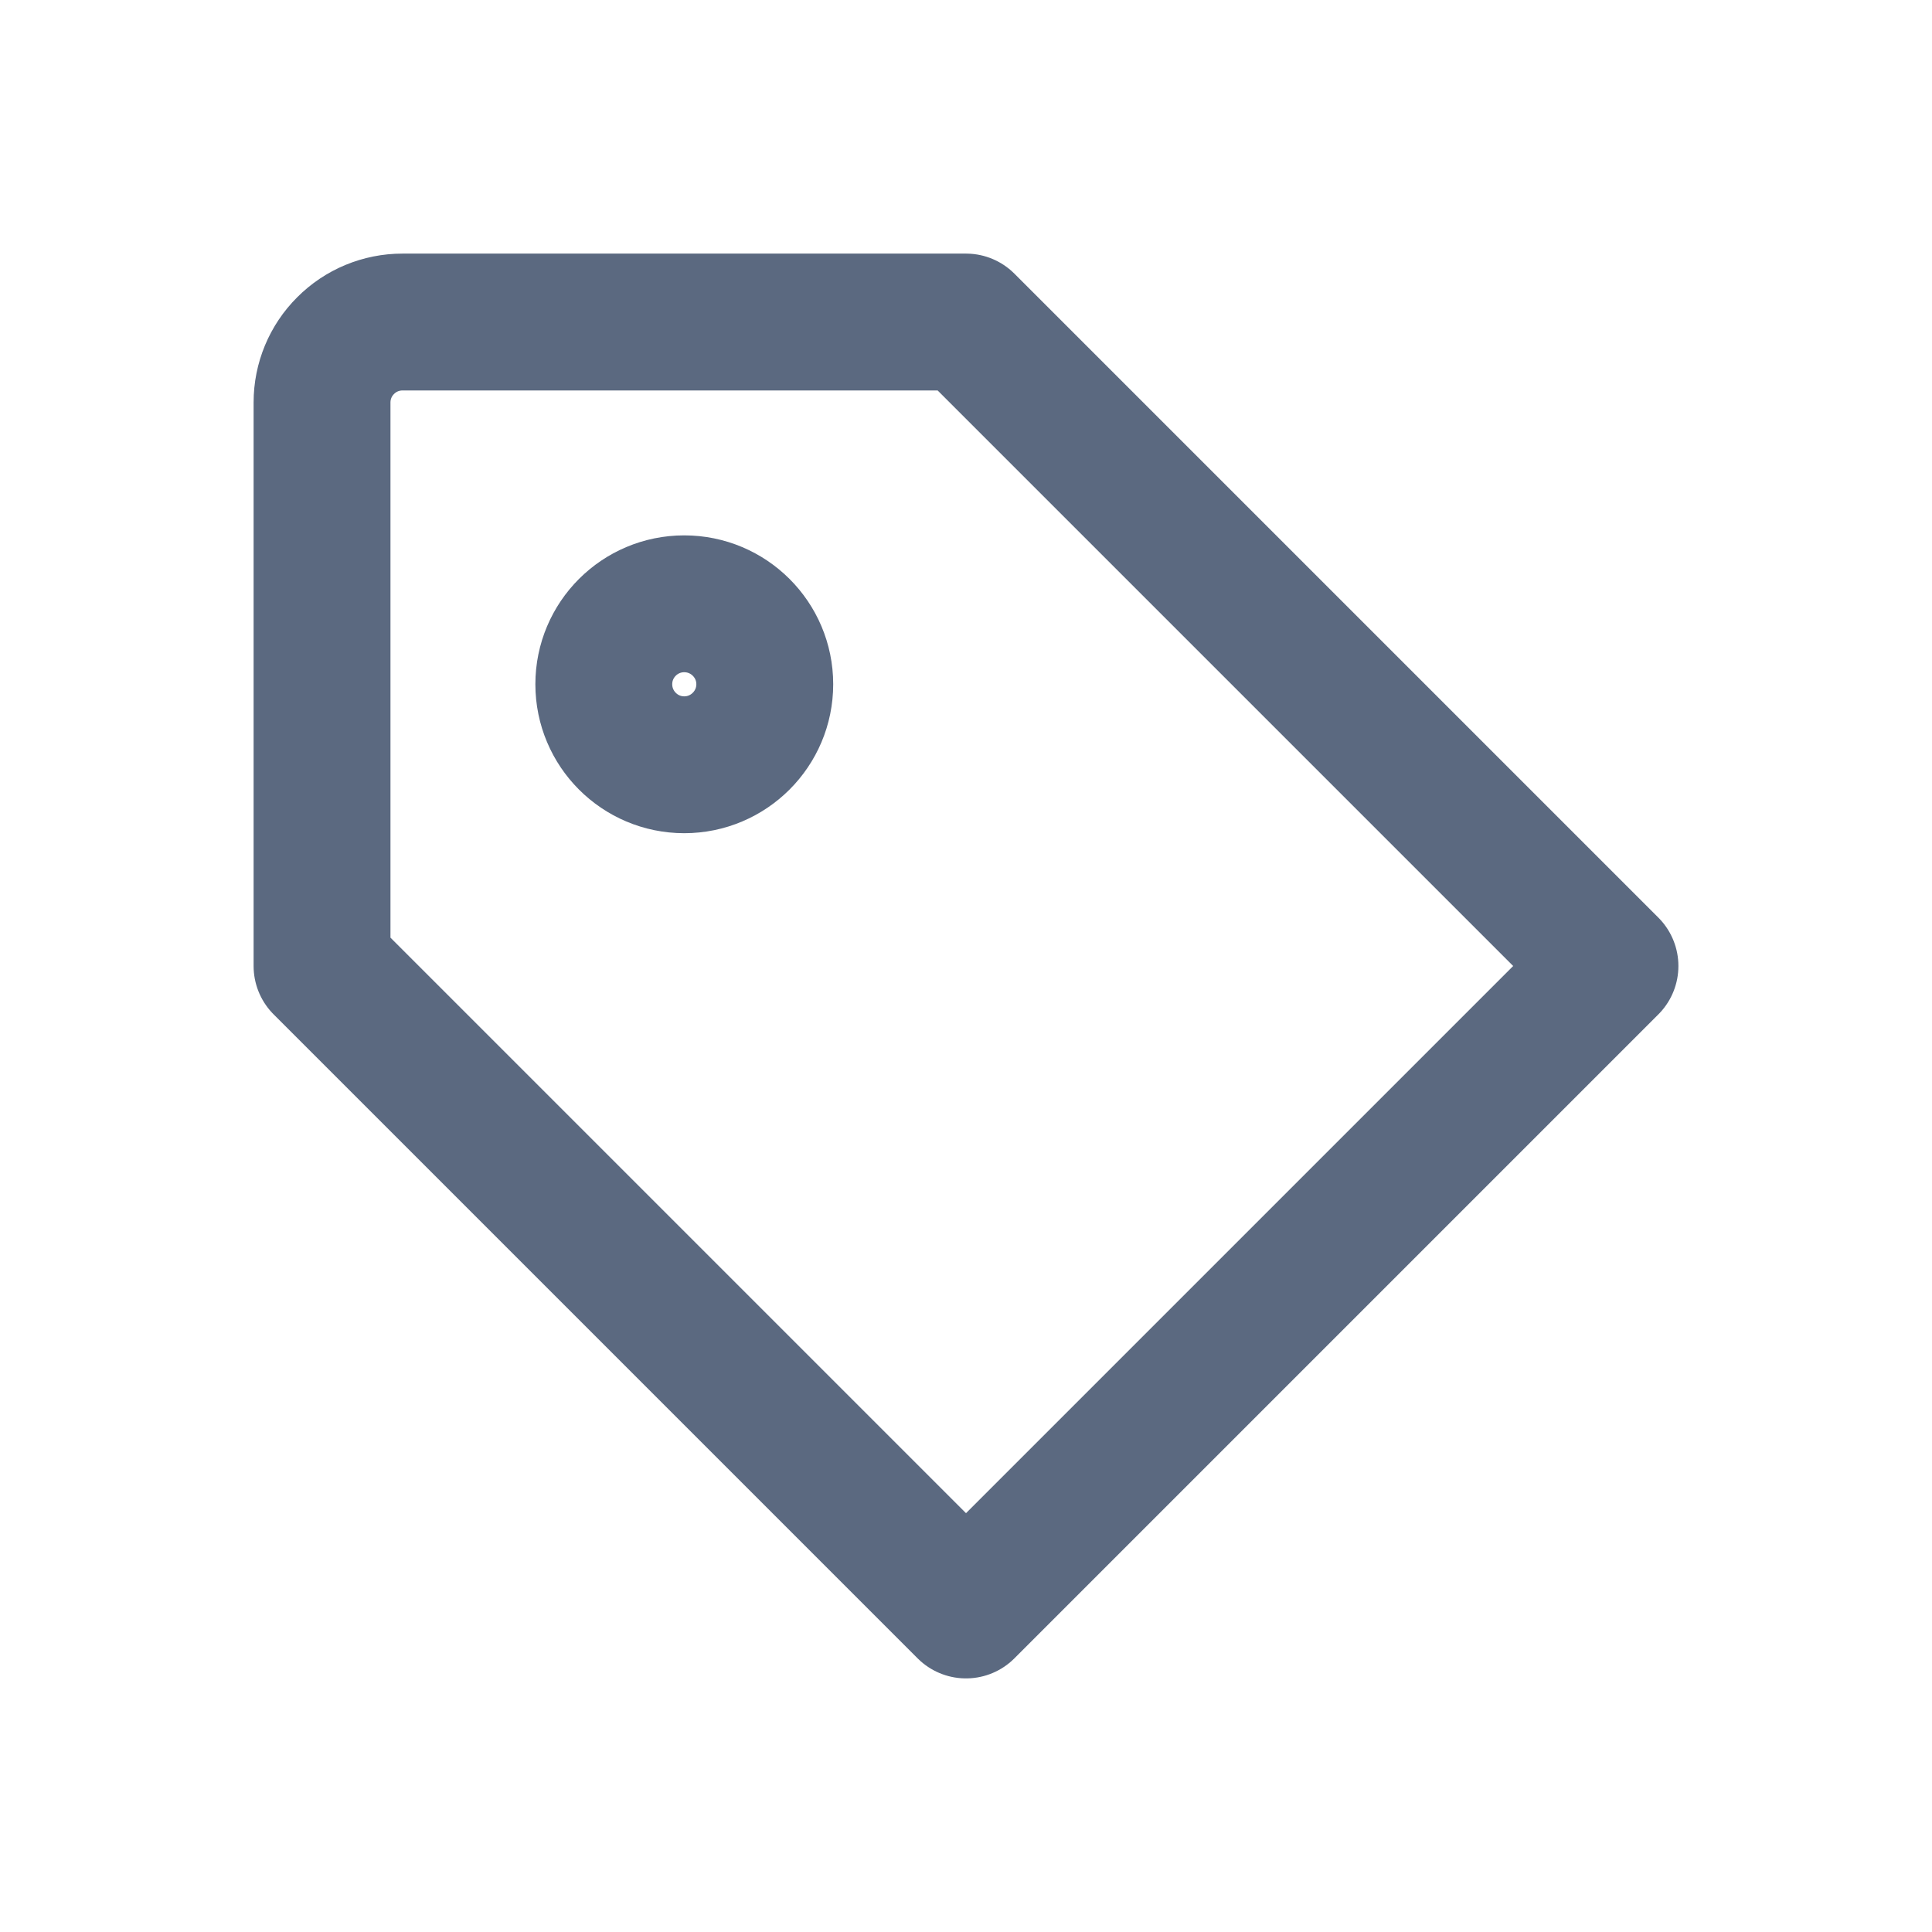
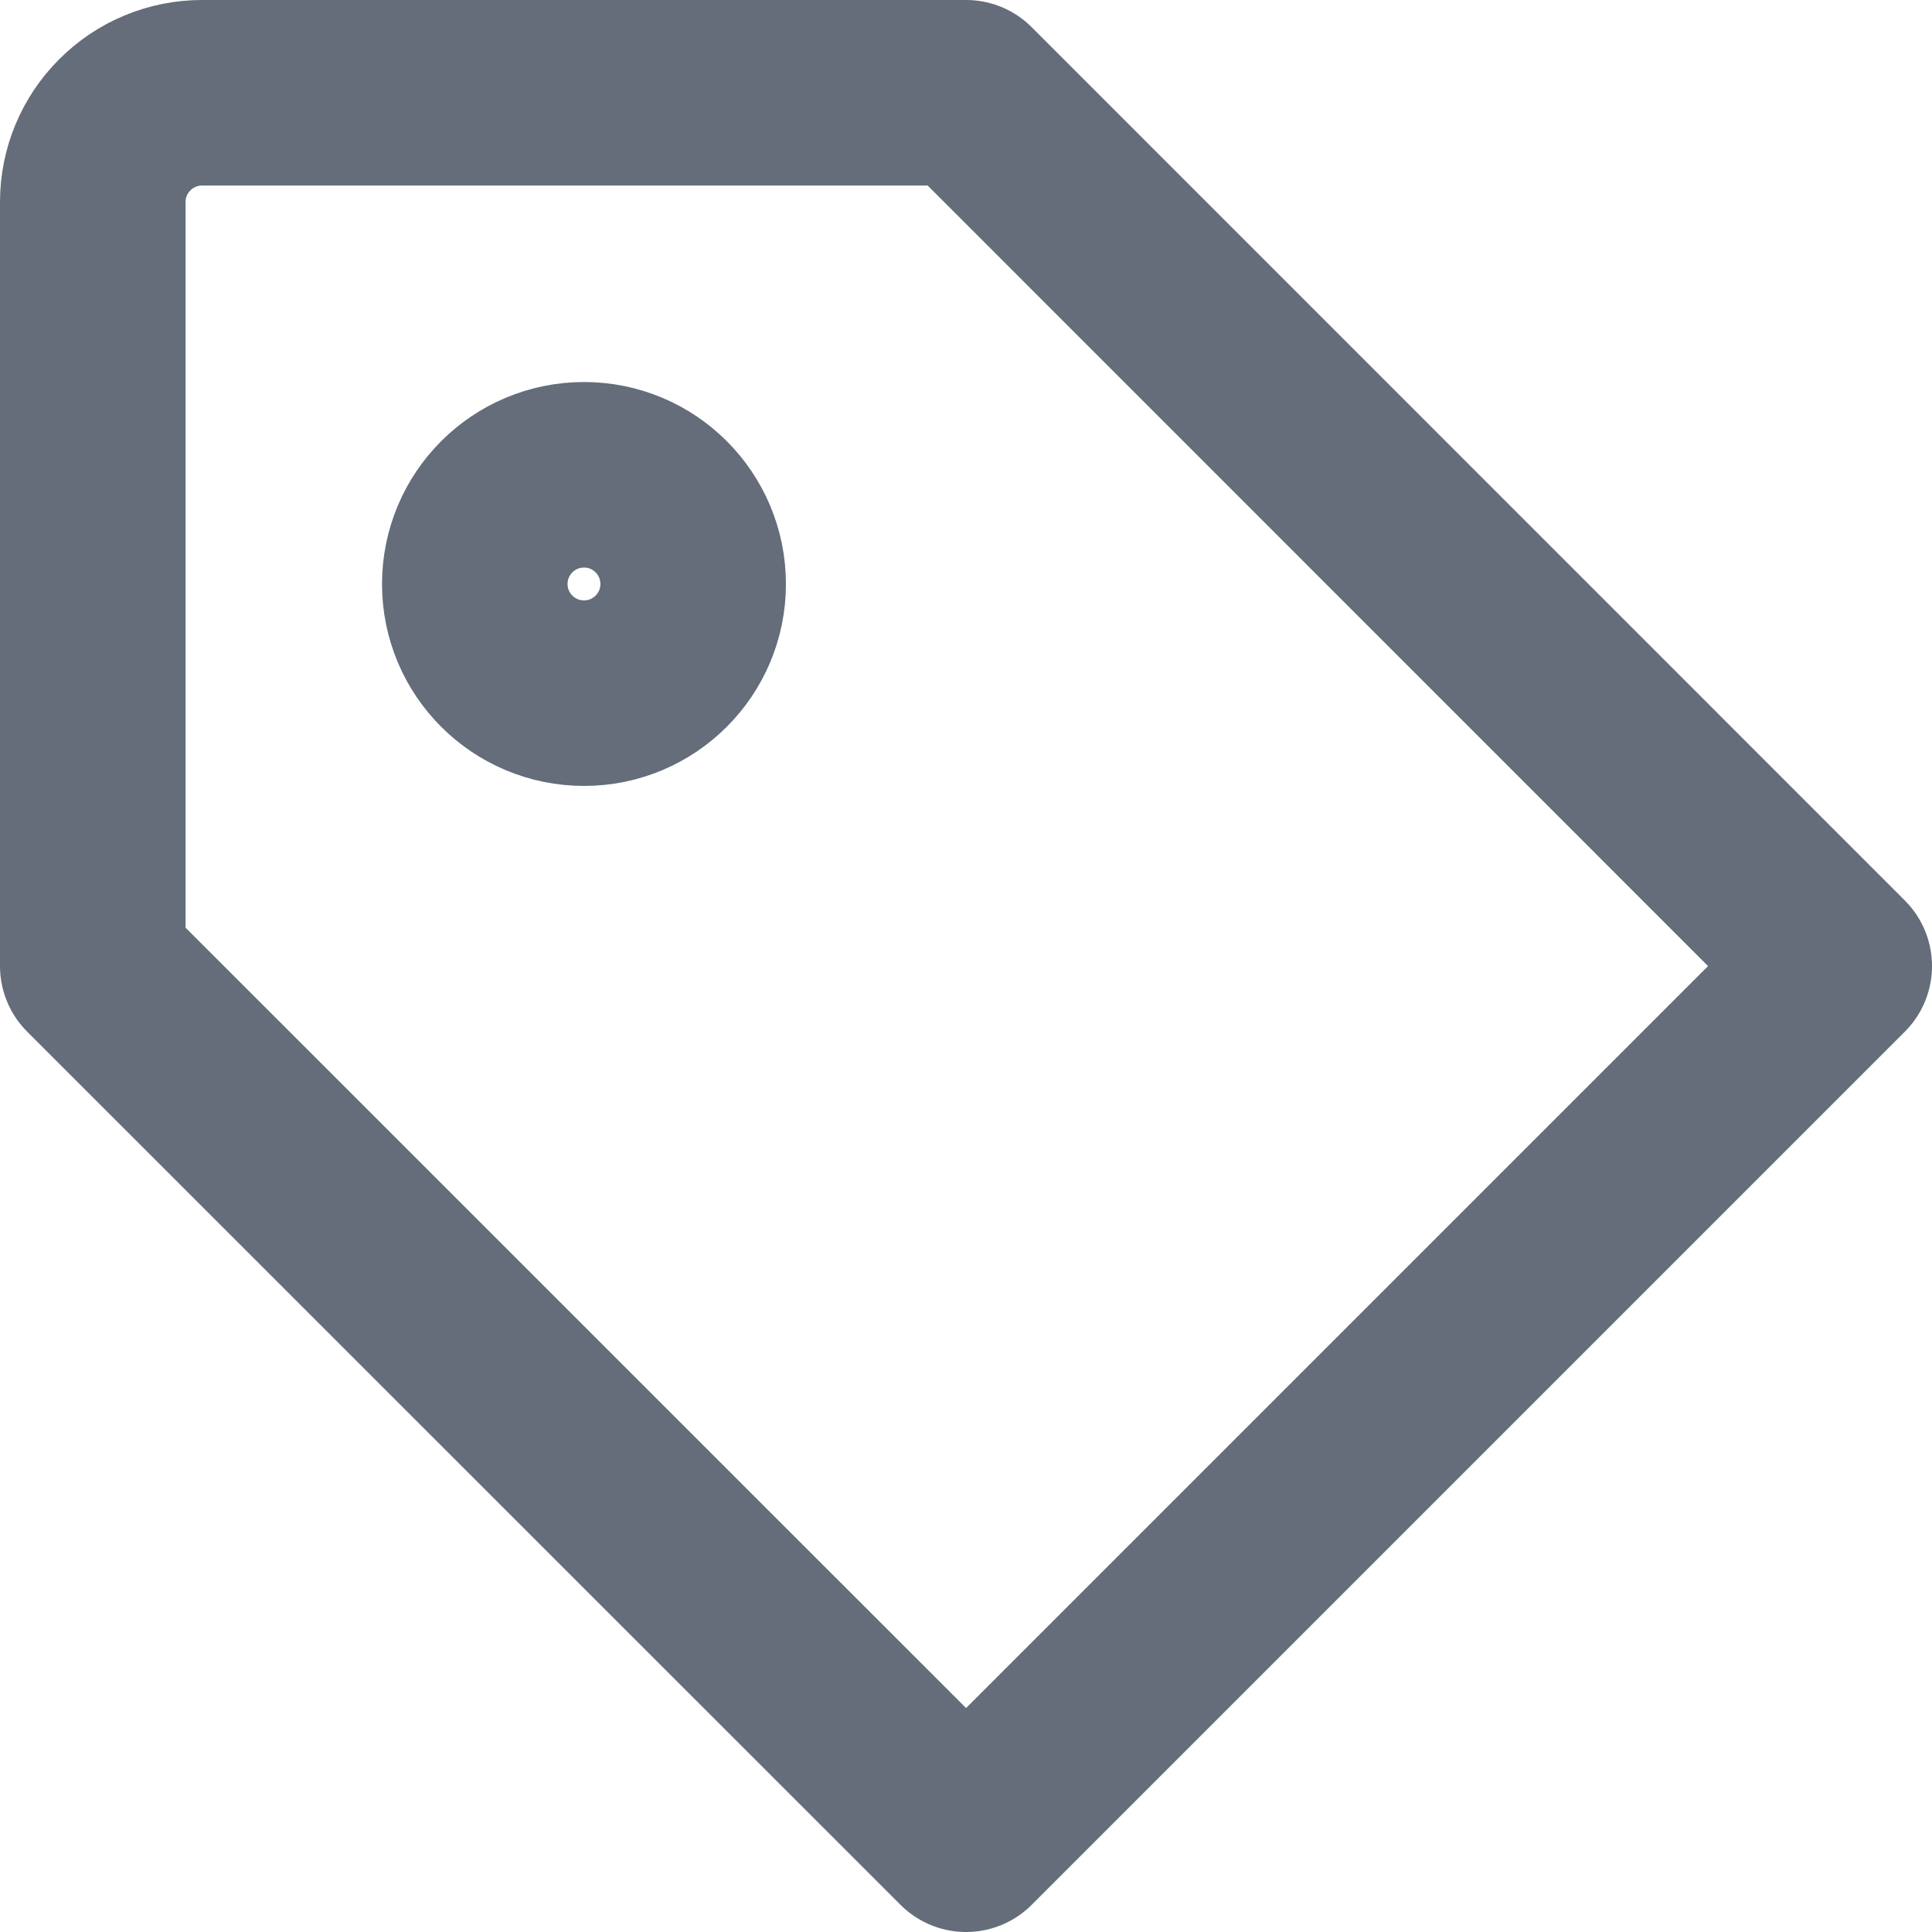
- <svg xmlns="http://www.w3.org/2000/svg" preserveAspectRatio="none" overflow="visible" style="display: block;" width="19" height="19" viewBox="0 0 19 19" fill="none">
+ <svg xmlns="http://www.w3.org/2000/svg" preserveAspectRatio="none" overflow="visible" style="display: block;" width="12.537" height="12.537" viewBox="0 0 12.537 12.537" fill="none">
  <g id="topics">
-     <path id="Vector" d="M3.167 3.958C3.167 3.748 3.25 3.547 3.399 3.399C3.547 3.25 3.748 3.167 3.958 3.167H9.5L15.833 9.5L9.5 15.833L3.167 9.5V3.958Z" stroke-width="1.346" stroke-linecap="round" stroke-linejoin="round" stroke="#5B6980" />
-     <path id="Vector_2" d="M7.521 6.729C7.521 7.166 7.166 7.521 6.729 7.521C6.292 7.521 5.938 7.166 5.938 6.729C5.938 6.292 6.292 5.938 6.729 5.938C7.166 5.938 7.521 6.292 7.521 6.729Z" stroke-width="1.346" stroke-linecap="round" stroke-linejoin="round" stroke="#5B6980" />
+     <path id="Vector" d="M0.602 1.31C0.602 1.123 0.677 0.942 0.81 0.81C0.942 0.677 1.123 0.602 1.31 0.602H6.269L11.935 6.269L6.269 11.935L0.602 6.269V1.31Z" stroke-width="1.204" stroke-linecap="round" stroke-linejoin="round" stroke="#646D79" />
+     <path id="Vector_2" d="M4.498 3.79C4.498 4.181 4.181 4.498 3.79 4.498C3.398 4.498 3.081 4.181 3.081 3.79C3.081 3.398 3.398 3.081 3.79 3.081C4.181 3.081 4.498 3.398 4.498 3.79Z" stroke-width="1.204" stroke-linecap="round" stroke-linejoin="round" stroke="#646D79" />
  </g>
</svg>
